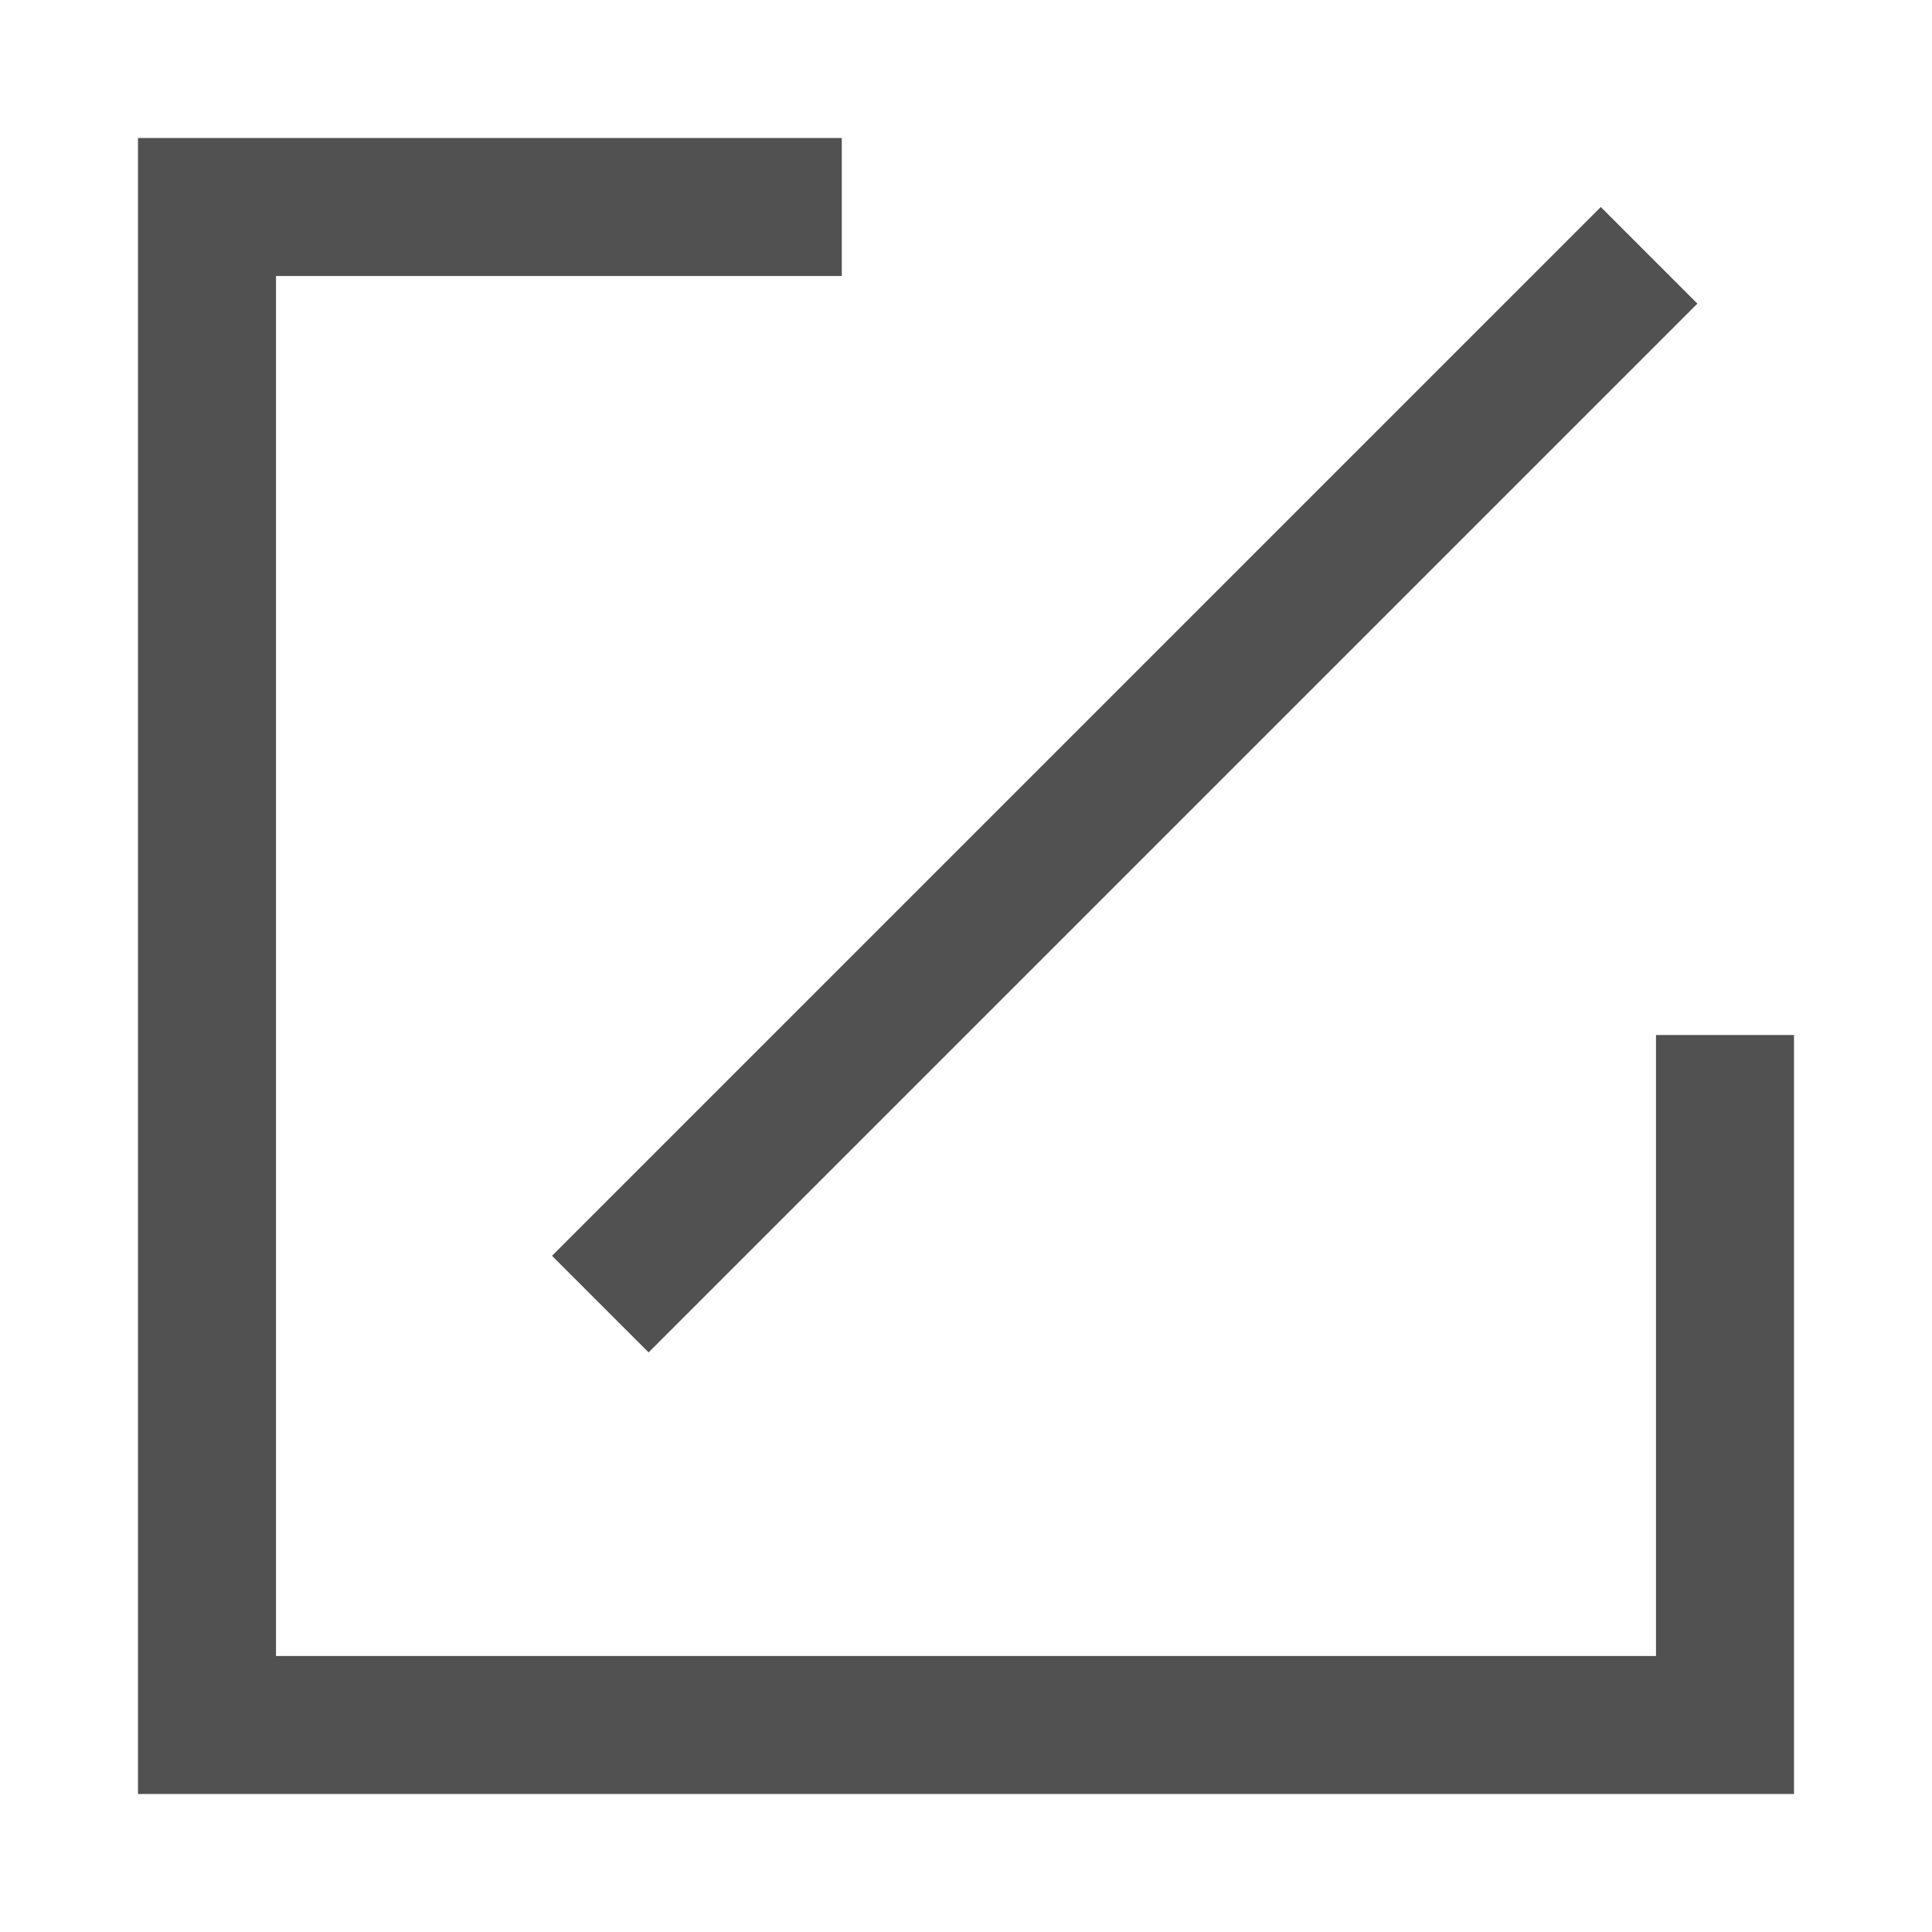
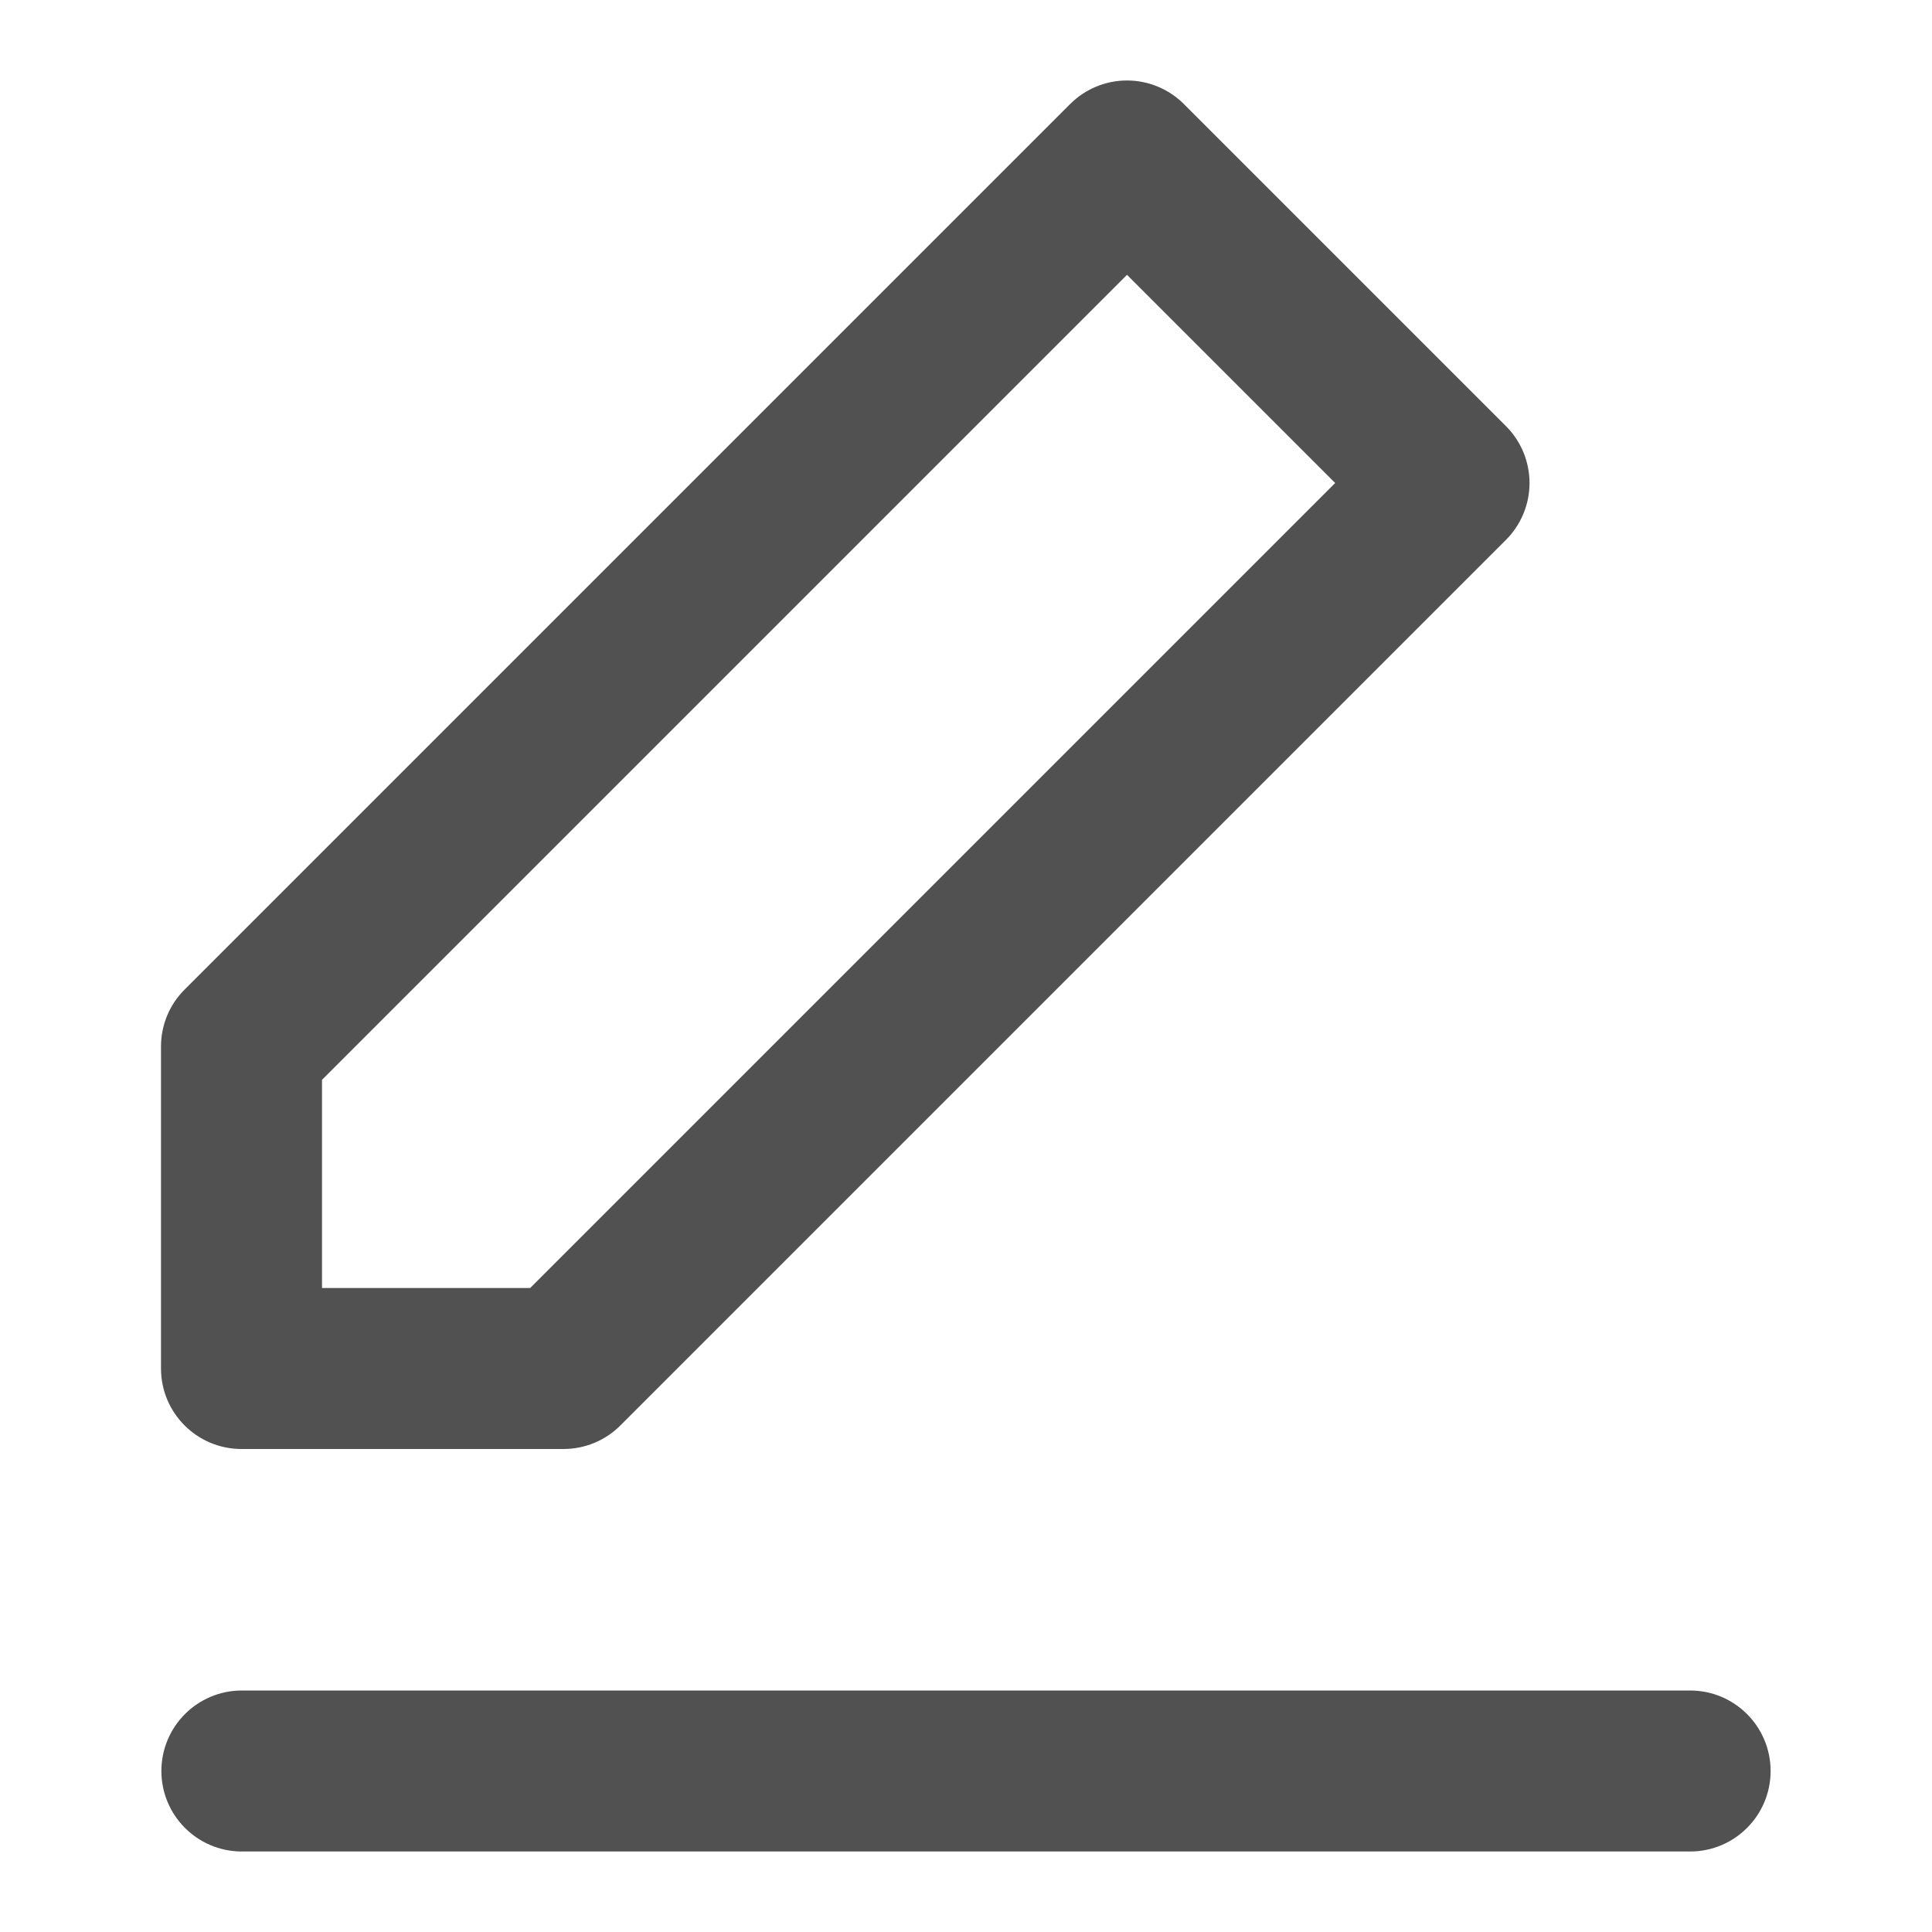
- <svg xmlns="http://www.w3.org/2000/svg" t="1632755670575" class="icon" viewBox="0 0 1024 1024" version="1.1" p-id="2106" width="200" height="200">
-   <path d="M950.857 950.857H73.143V73.143h373.029v73.143H146.286v731.429h731.429V548.571h73.143z" fill="#515151" p-id="2107" />
-   <path d="M899.657 160.914l-51.2-51.2L292.571 665.6l51.2 51.2 555.886-555.886z" fill="#515151" p-id="2108" />
+ <svg xmlns="http://www.w3.org/2000/svg" t="1632794804240" class="icon" viewBox="0 0 1024 1024" version="1.1" p-id="2436" width="200" height="200">
+   <path d="M627.499 55.168l170.667 170.667a42.624 42.624 0 0 1 0 60.331l-469.333 469.333A42.539 42.539 0 0 1 298.667 768H128a42.667 42.667 0 0 1-42.667-42.667v-170.667c0-11.307 4.48-22.187 12.501-30.165l469.333-469.333a42.624 42.624 0 0 1 60.331 0zM896 896a42.667 42.667 0 0 1 0 85.333H128a42.667 42.667 0 0 1 0-85.333h768zM597.333 145.664l-426.667 426.667V682.667h110.336l426.667-426.667L597.333 145.664z" p-id="2437" fill="#515151" />
</svg>
